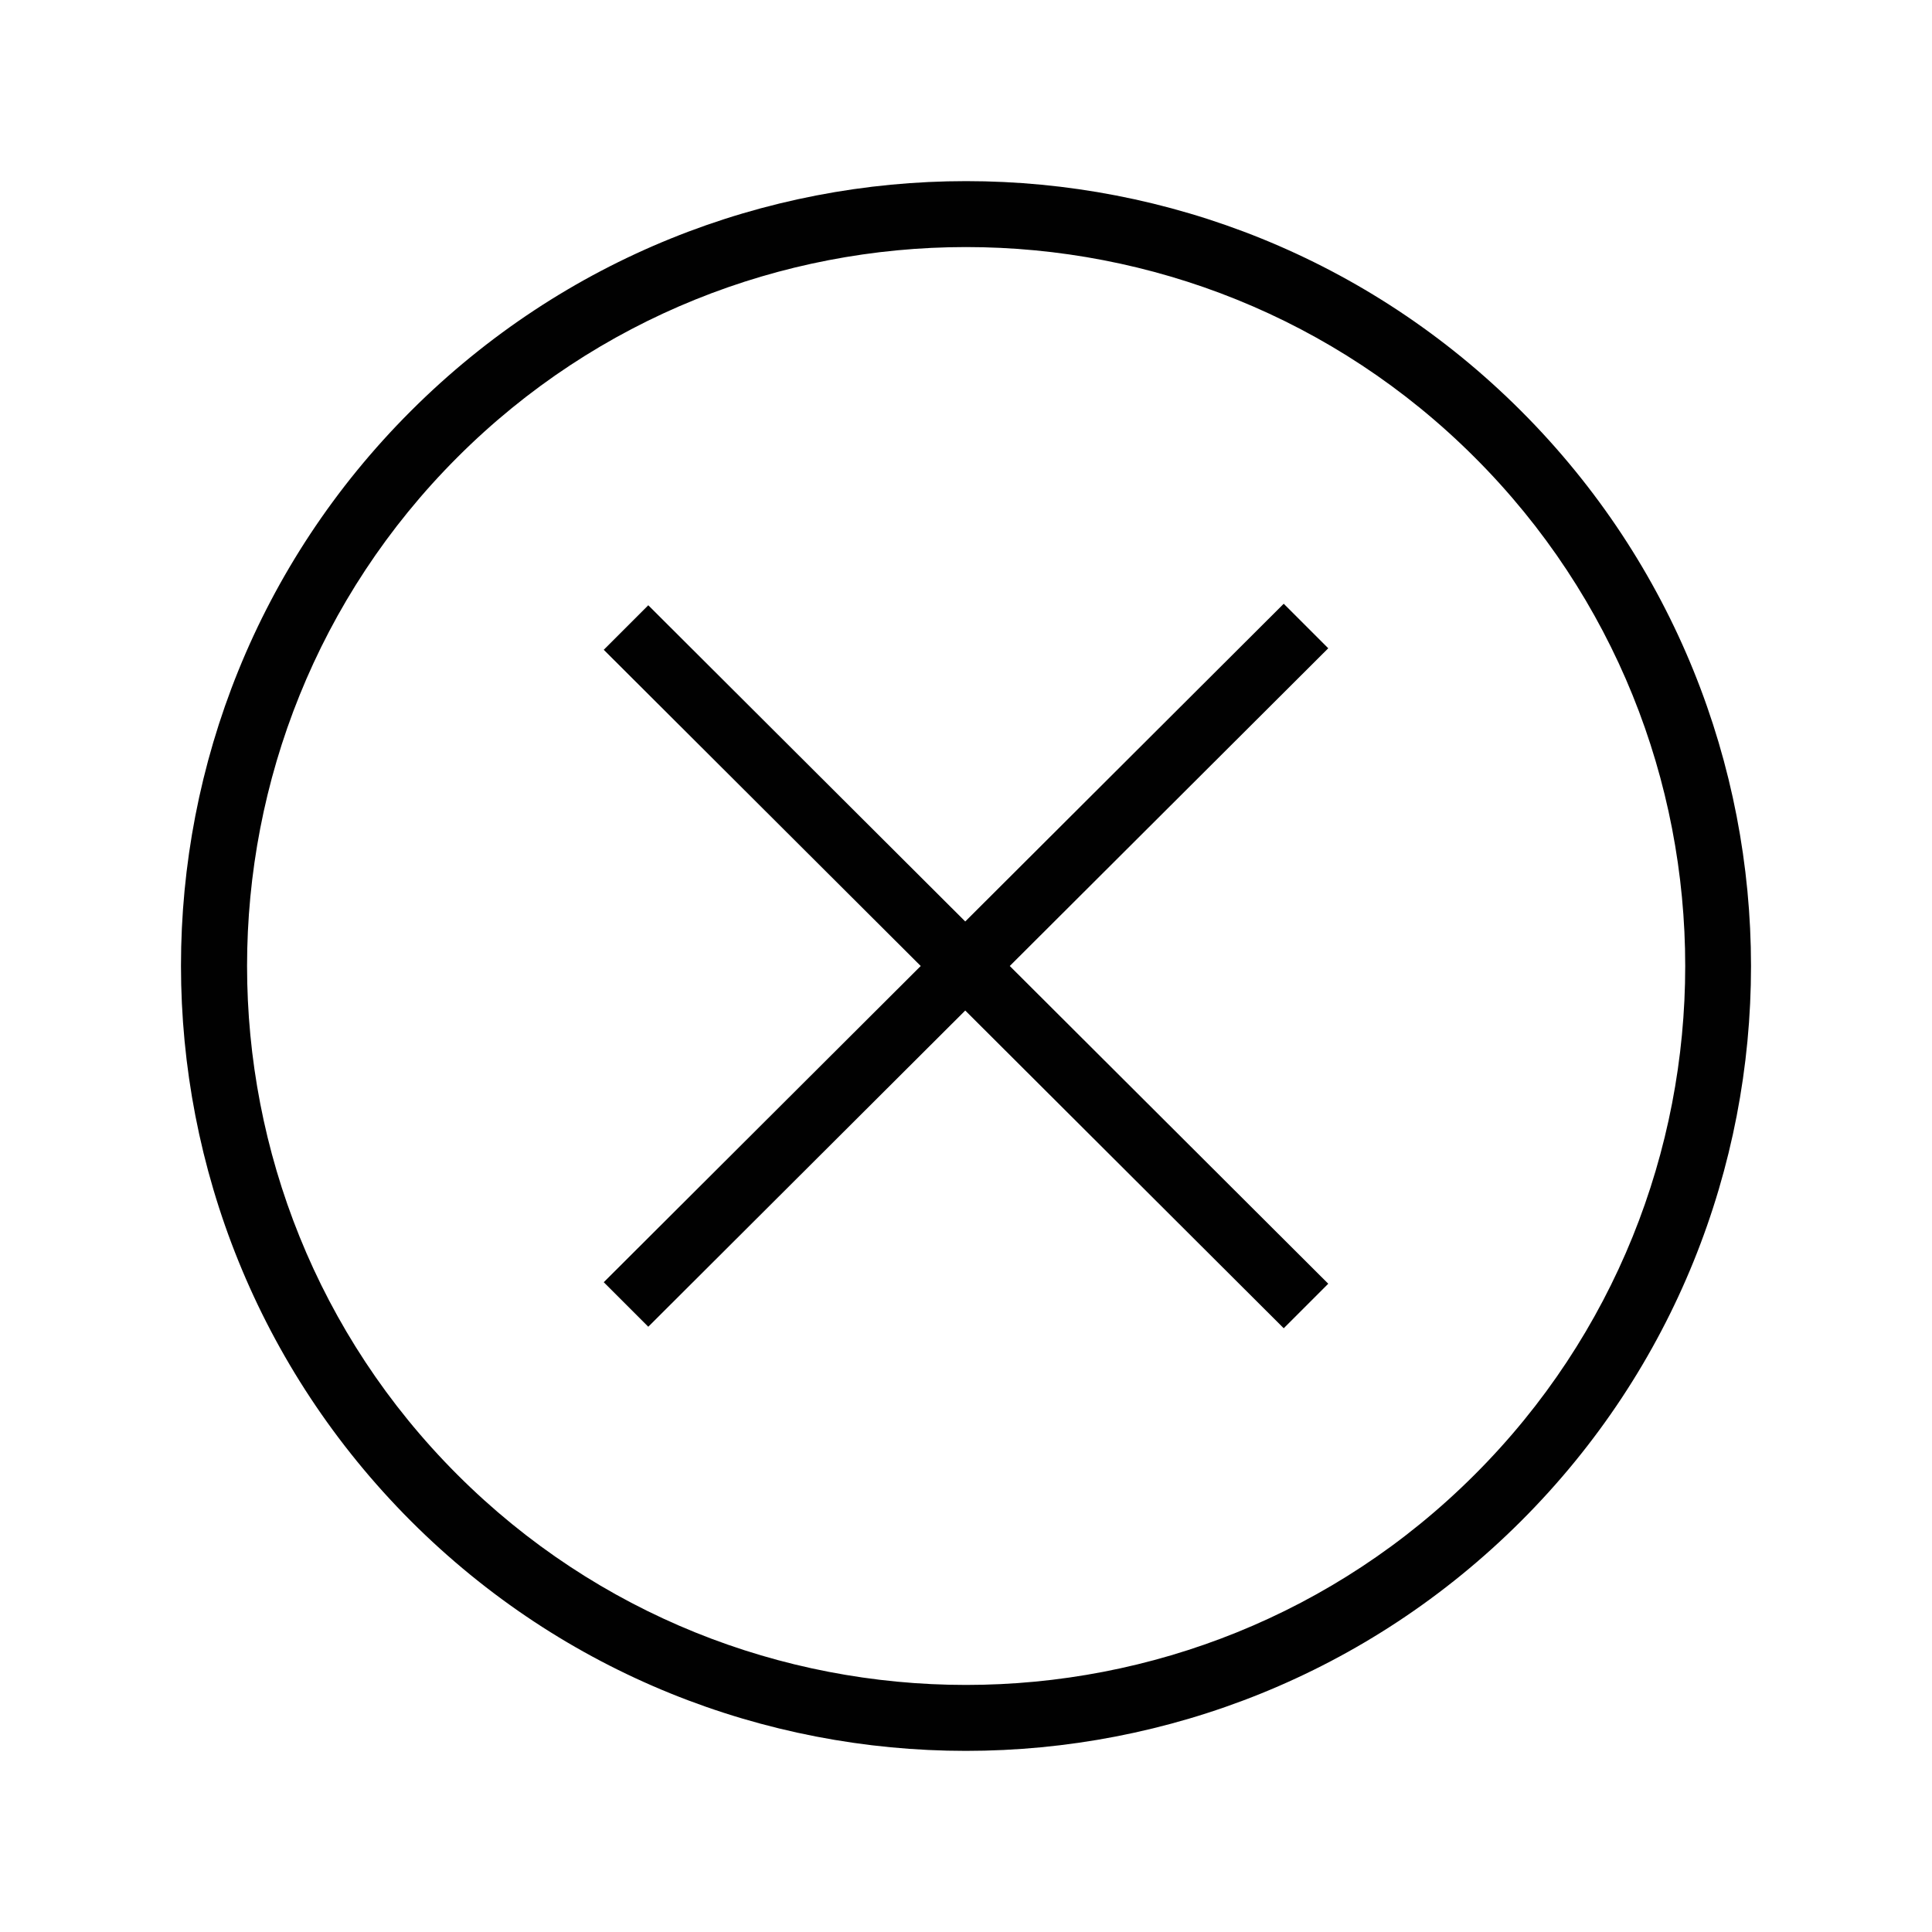
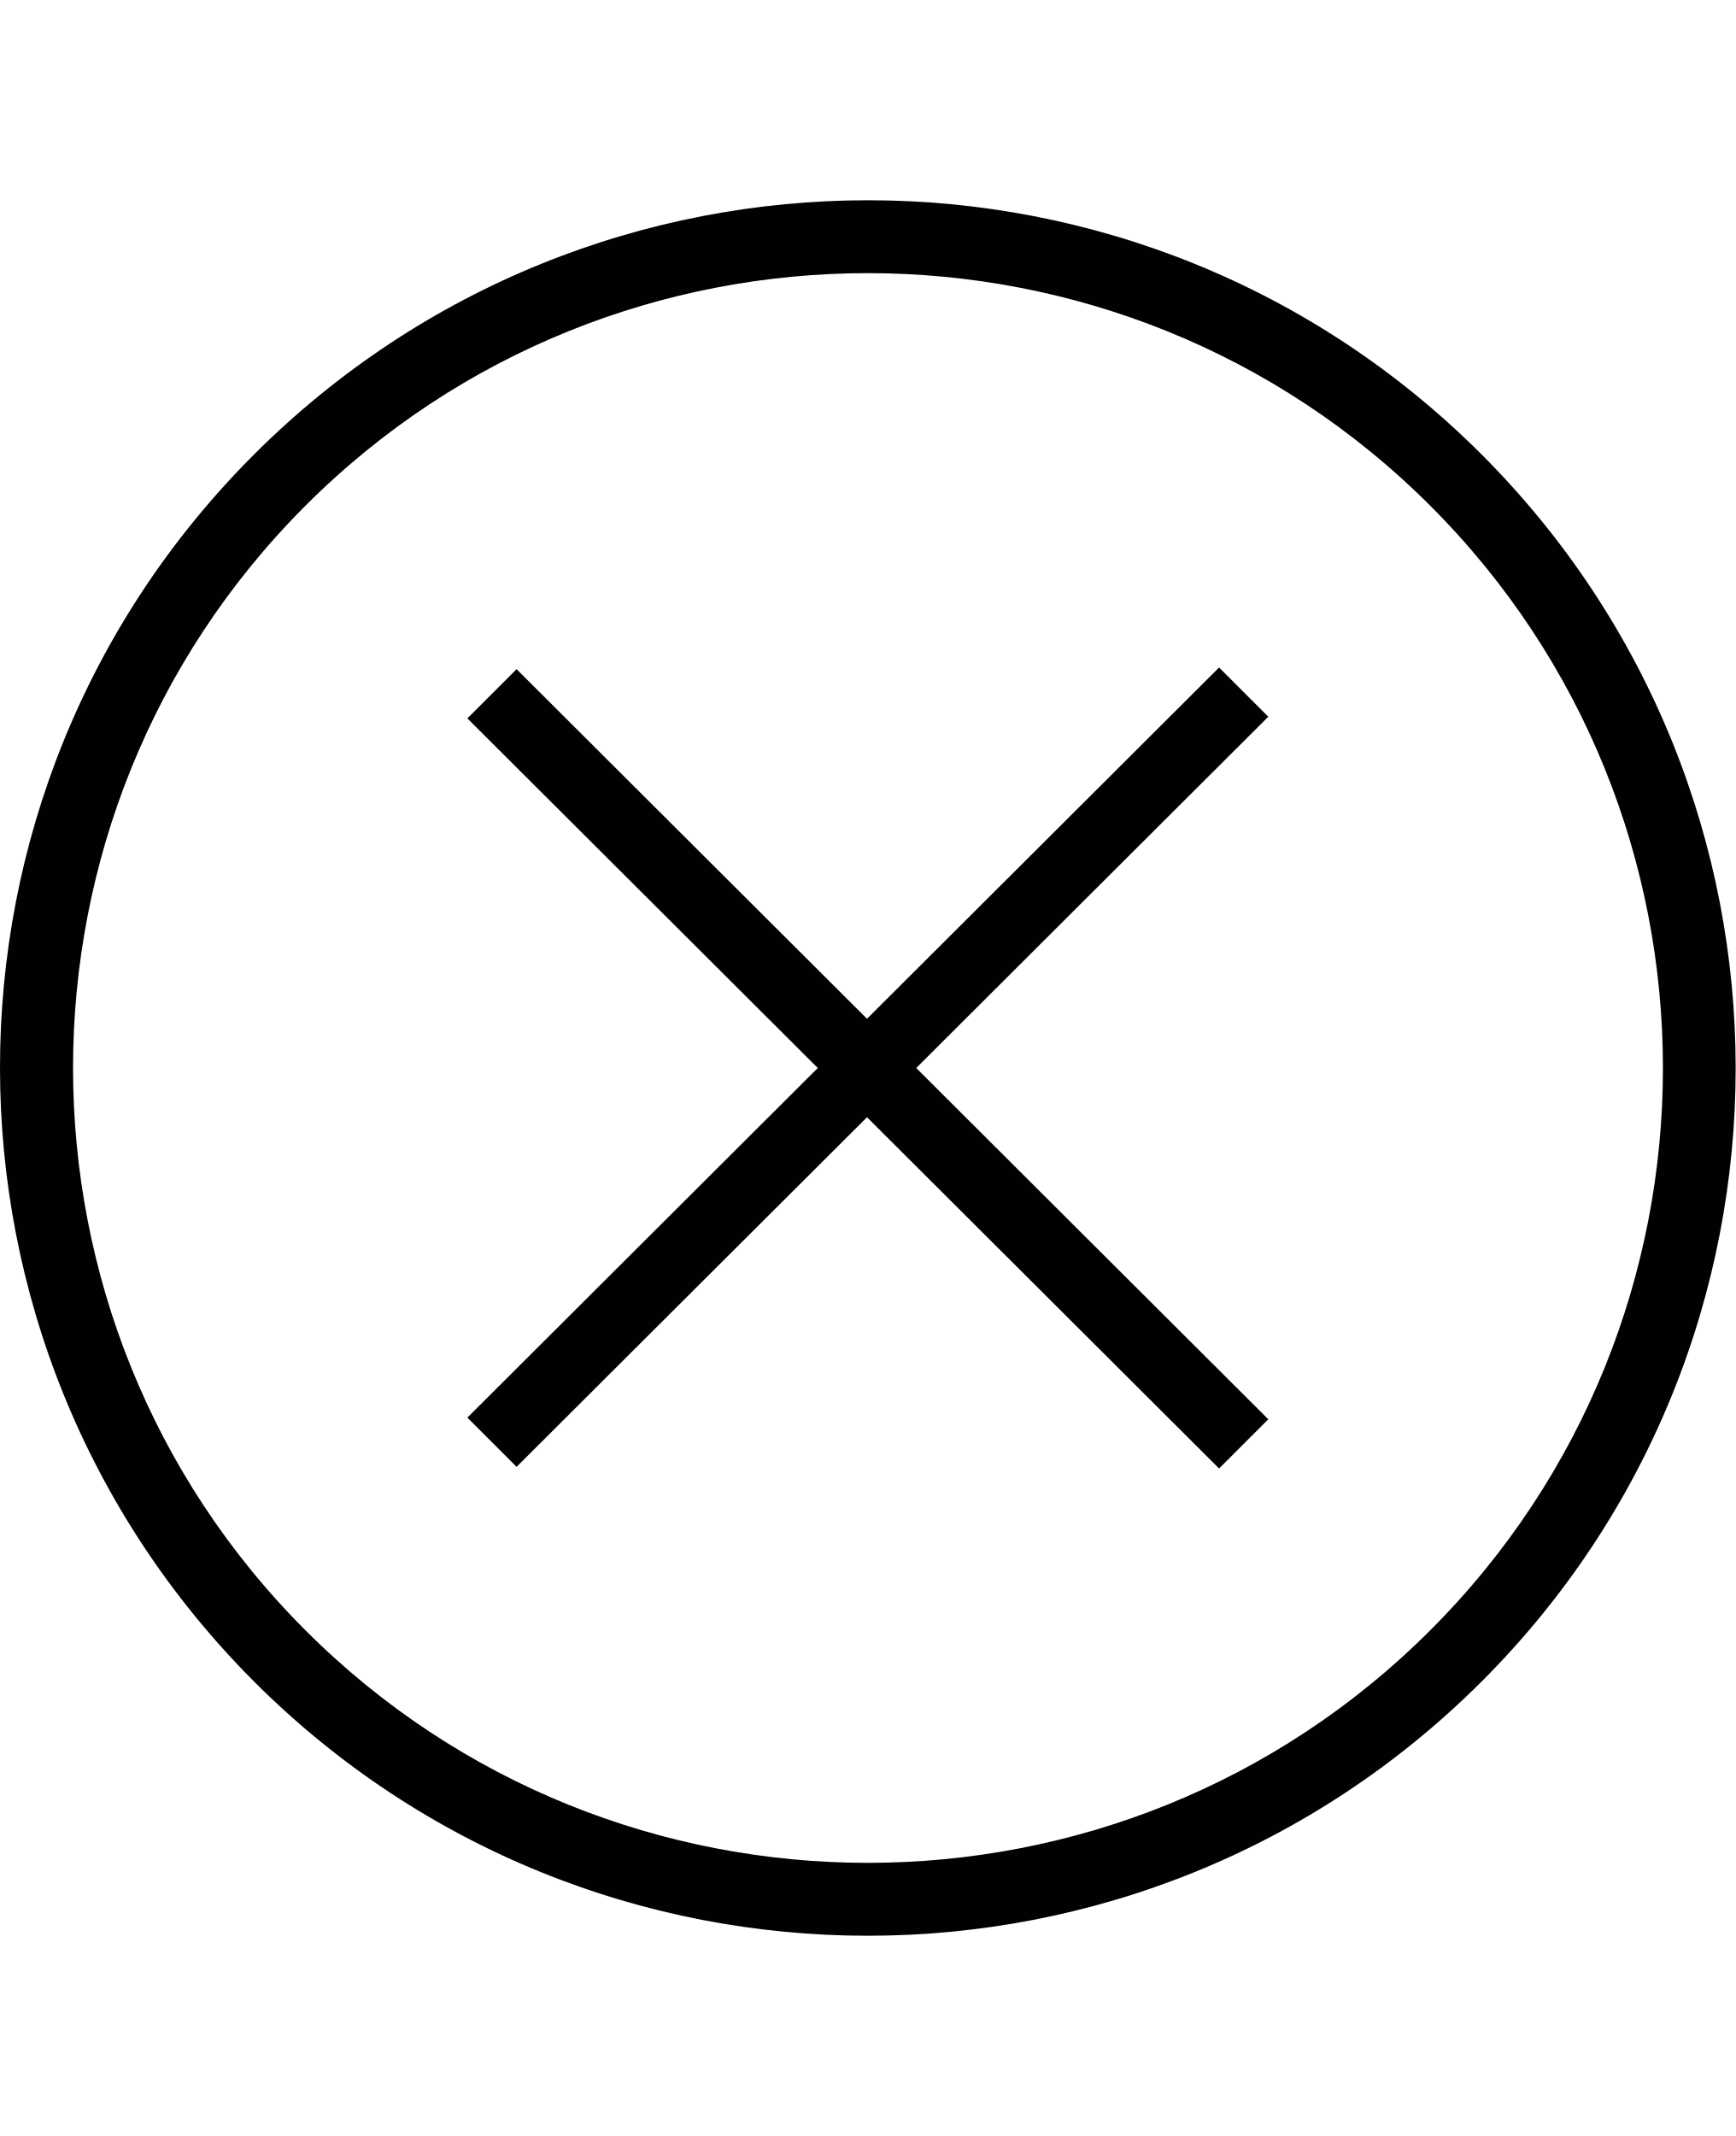
- <svg xmlns="http://www.w3.org/2000/svg" version="1.1" id="Layer_1" x="0px" y="0px" width="512px" height="512px" viewBox="0 0 512 512" style="enable-background:new 0 0 512 512;" xml:space="preserve">
-   <style type="text/css">
- 
- 	.st0{fill:#010101;}
- 
- </style>
+ <svg xmlns="http://www.w3.org/2000/svg" version="1.1" id="Layer_1" x="0px" y="0px" width="416.074px" height="512px" viewBox="47.963 0 416.074 512" enable-background="new 47.963 0 416.074 512" xml:space="preserve">
  <g>
    <g>
-       <path class="st0" d="M403.1,108.9c-81.2-81.2-212.9-81.2-294.2,0s-81.2,212.9,0,294.2c81.2,81.2,212.9,81.2,294.2,0    S484.3,190.1,403.1,108.9z M390.8,390.8c-74.3,74.3-195.3,74.3-269.6,0c-74.3-74.3-74.3-195.3,0-269.6s195.3-74.3,269.6,0    C465.2,195.5,465.2,316.5,390.8,390.8z" />
+       <path fill="#010101" d="M403.1,108.9c-81.199-81.2-212.899-81.2-294.2,0c-81.3,81.2-81.2,212.9,0,294.2    c81.2,81.2,212.9,81.2,294.2,0C484.4,321.9,484.3,190.1,403.1,108.9z M390.8,390.8c-74.3,74.3-195.3,74.3-269.6,0    c-74.3-74.3-74.3-195.3,0-269.6c74.3-74.3,195.3-74.3,269.6,0C465.2,195.5,465.2,316.5,390.8,390.8z" />
    </g>
-     <polygon class="st0" points="340.2,160 255.8,244.2 171.8,160.4 160,172.2 244,256 160,339.8 171.8,351.6 255.8,267.8 340.2,352    352,340.2 267.6,256 352,171.8  " />
+     <polygon fill="#010101" points="340.2,160 255.8,244.2 171.8,160.4 160,172.2 244,256 160,339.8 171.8,351.6 255.8,267.8    340.2,352 352,340.2 267.6,256 352,171.8  " />
  </g>
</svg>
